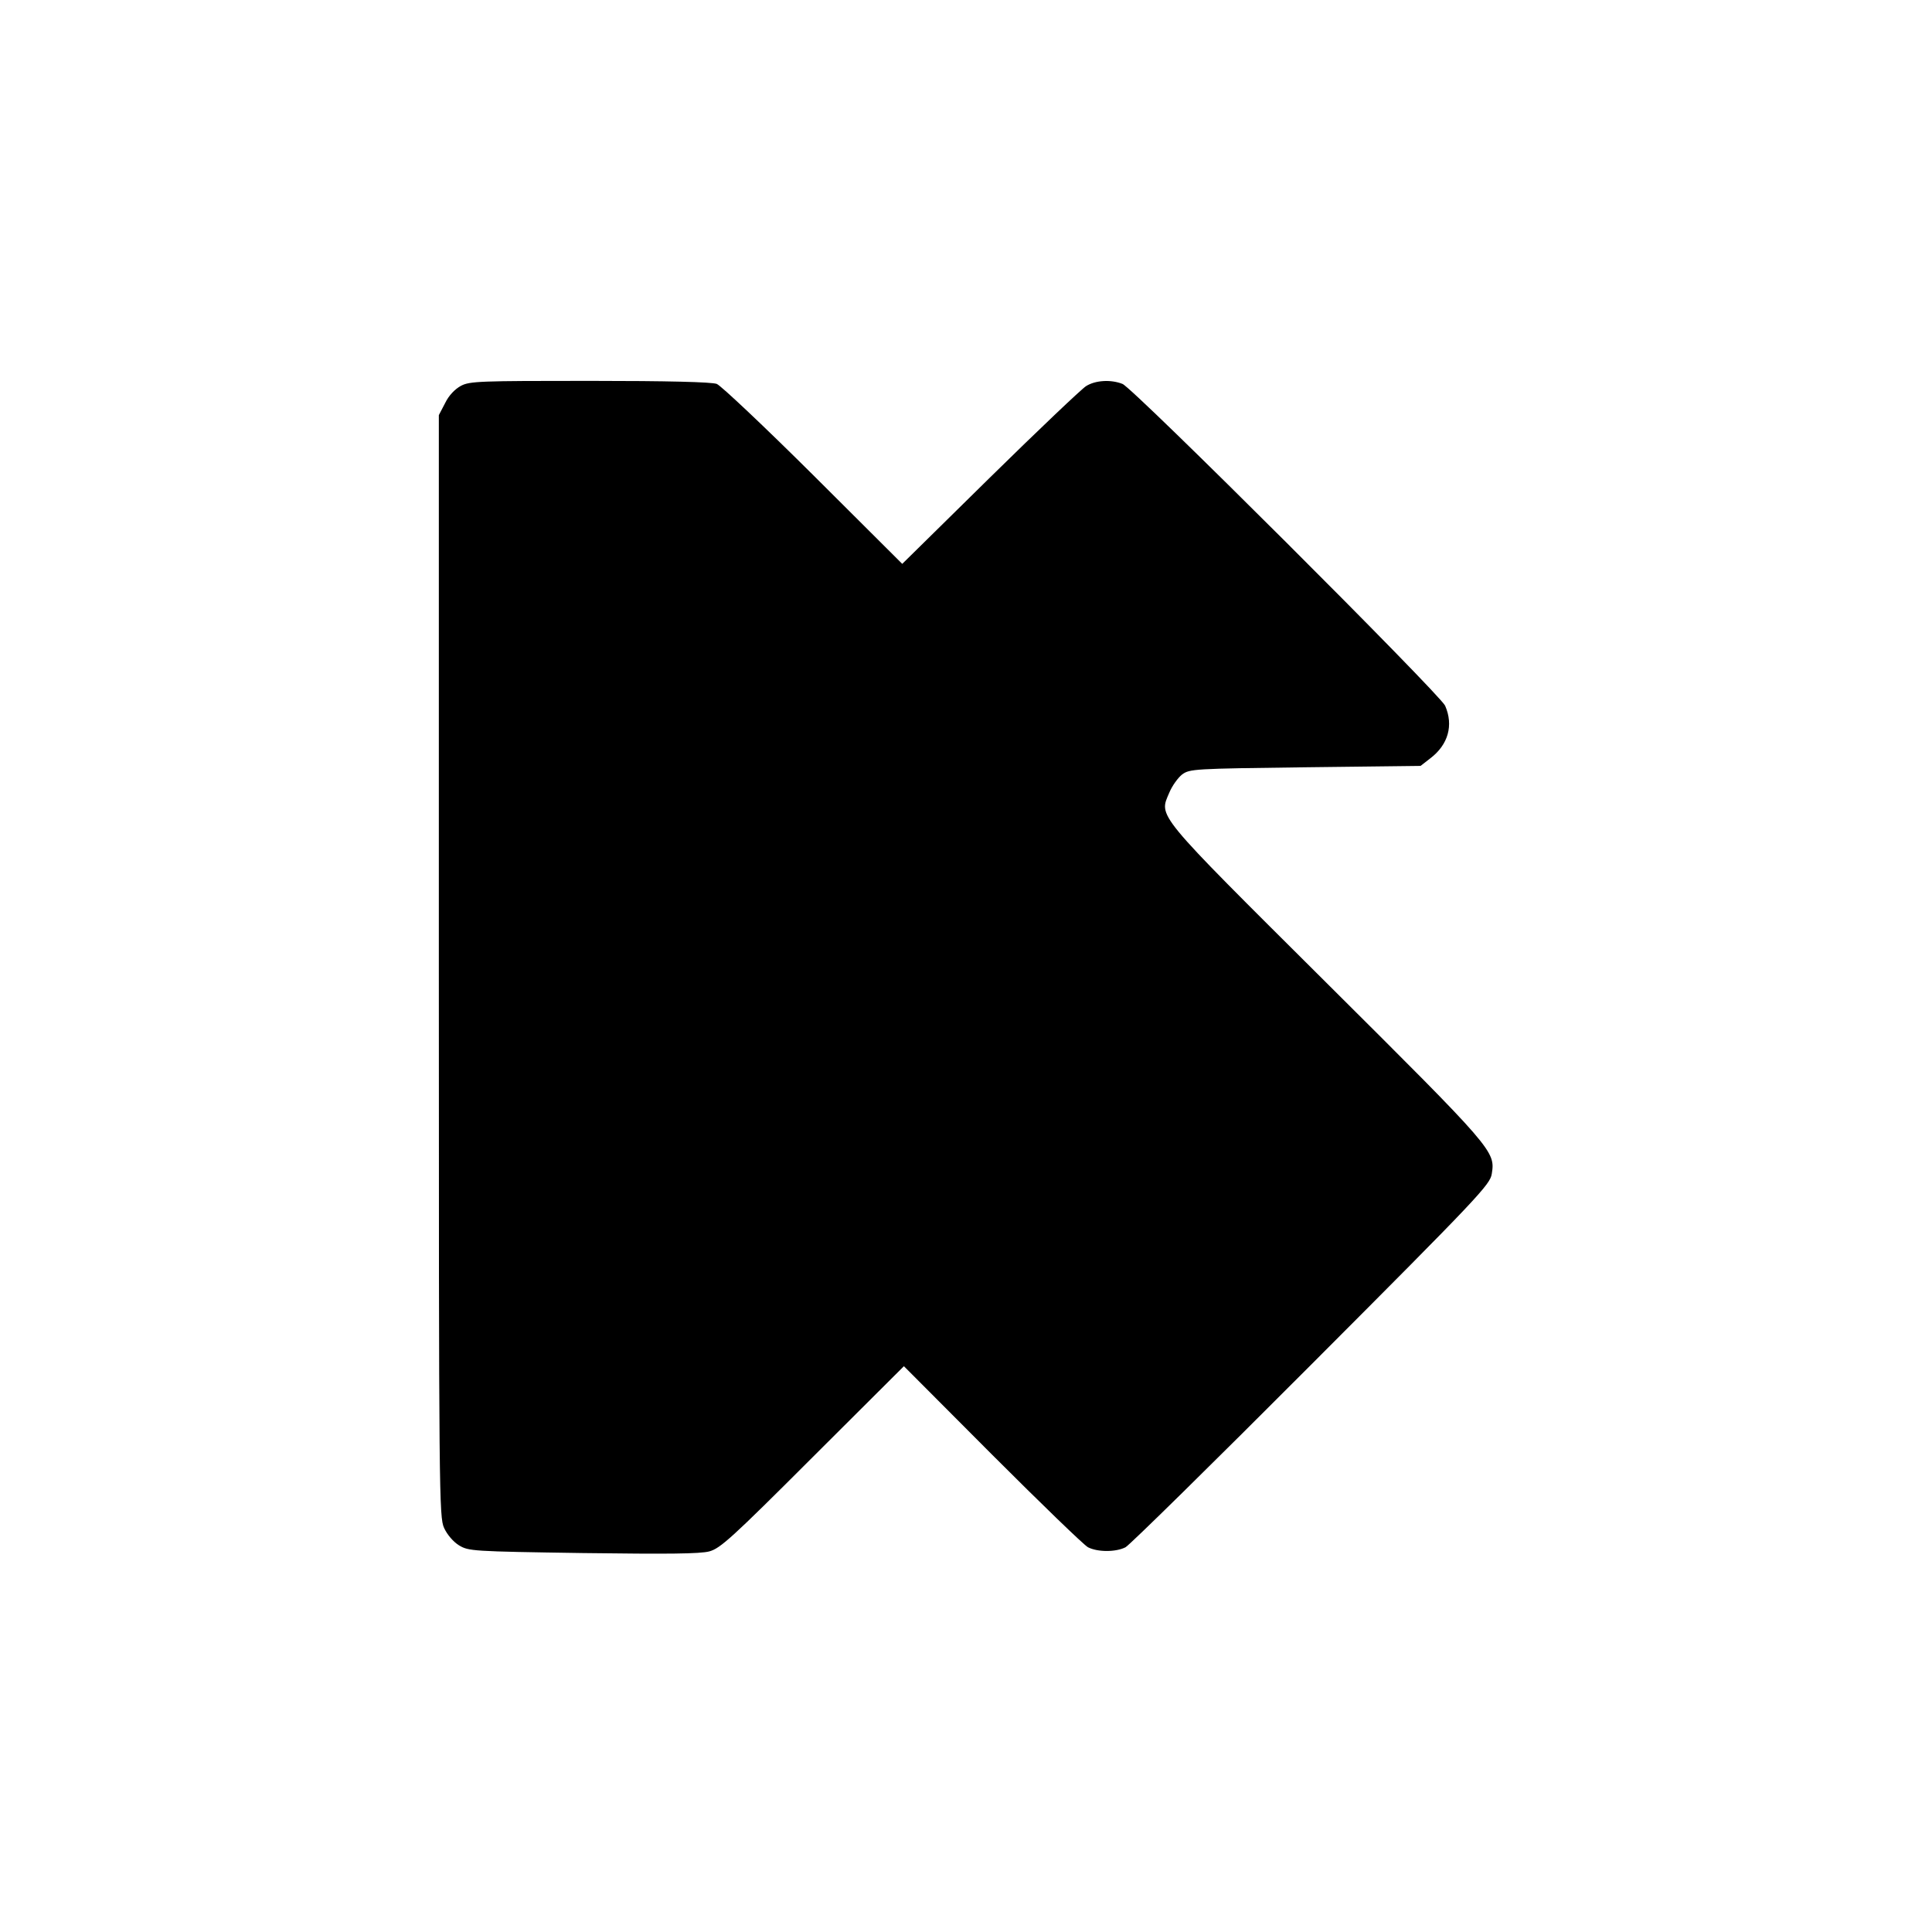
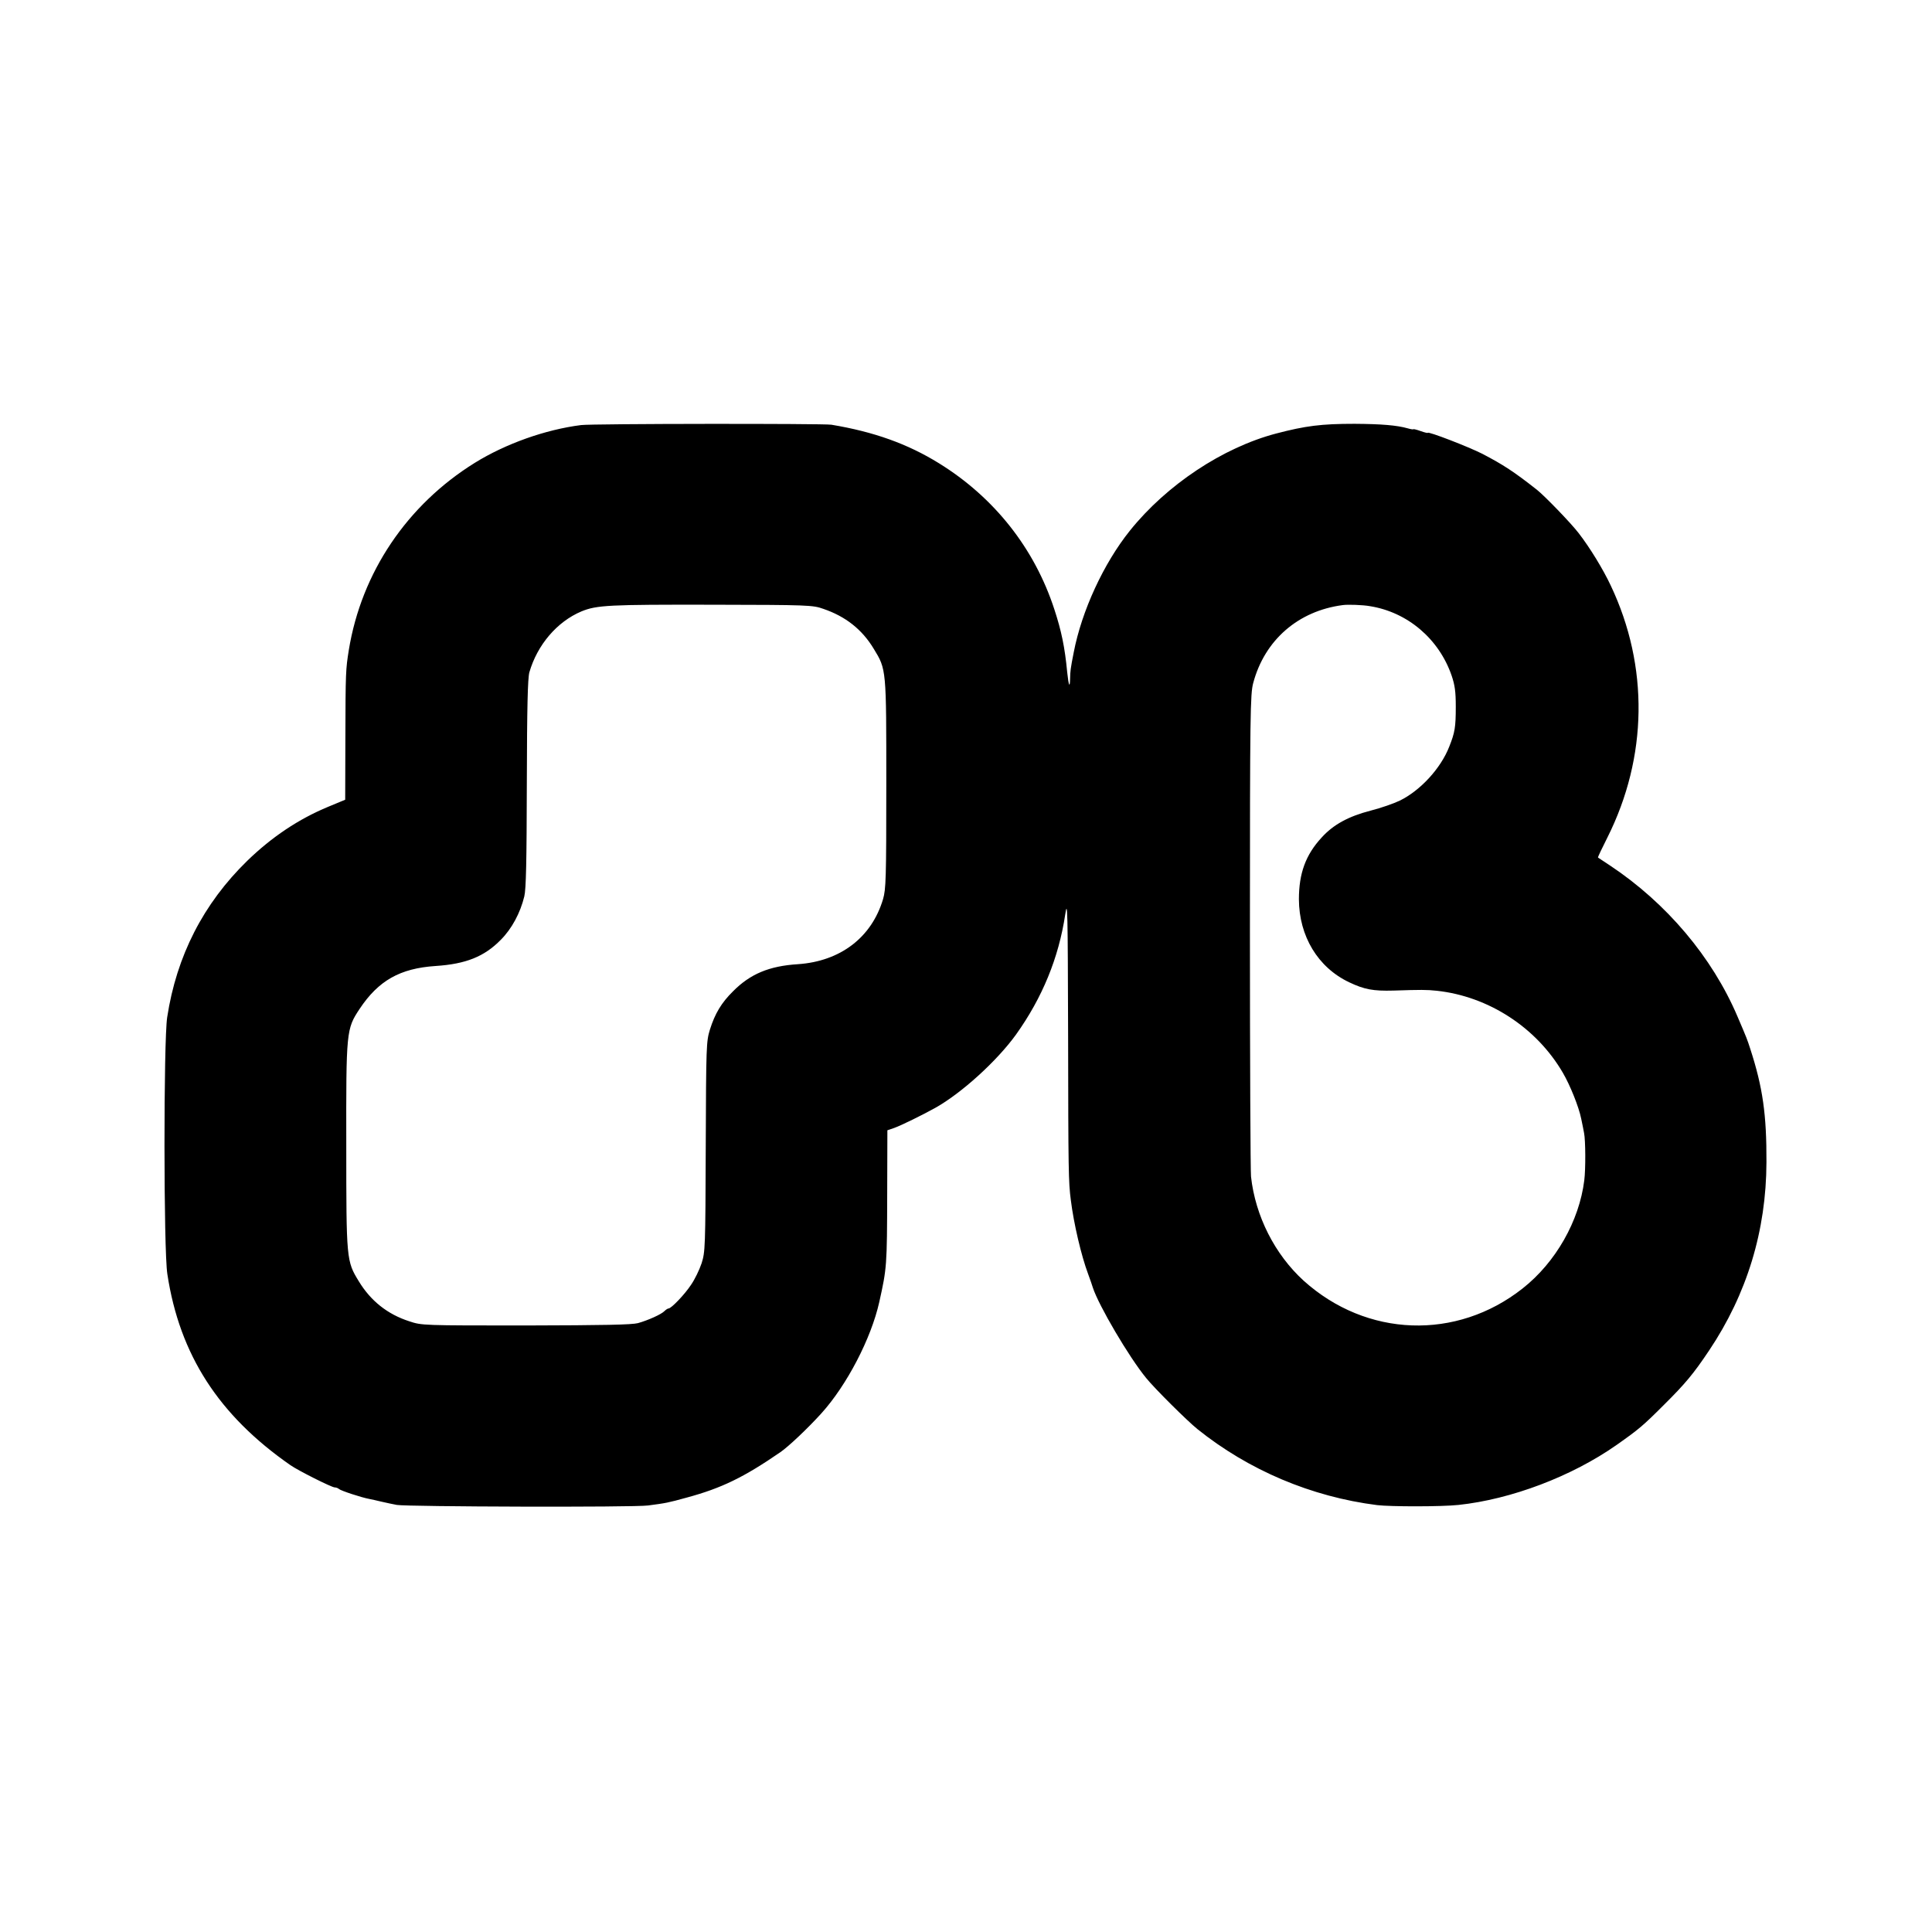
- <svg xmlns="http://www.w3.org/2000/svg" version="1" width="933.333" height="933.333" viewBox="0 0 700 700">
-   <path d="M167 139.8c-2.2 1.2-4.4 3.5-5.7 6.2l-2.3 4.4V350c0 192.3.1 199.6 1.9 203.6 1.1 2.4 3.3 5 5.4 6.3 3.5 2.1 4.6 2.2 44.9 2.8 30.8.4 42.4.3 45.8-.6 4-1.1 8.1-4.8 37.5-34.2l33-32.9 32 32.1c17.6 17.6 33.2 32.7 34.7 33.5 3.5 1.8 10.1 1.8 13.6 0 1.5-.8 31.8-30.6 67.4-66.3 60.7-60.8 64.7-65.1 65.3-69 1.3-8.2.8-8.8-59.9-69.2-62.9-62.6-60.7-60-56.9-69 1-2.4 3.1-5.3 4.6-6.5 2.8-2 4.1-2.1 44.6-2.6l41.8-.5 3.6-2.8c6.4-4.9 8.4-11.9 5.3-19-1.8-4.1-113.1-115.2-116.9-116.6-4.3-1.7-9.9-1.3-13.2.8-1.6 1-17.3 15.9-34.8 33.1l-31.8 31.3-32.2-32.1c-17.7-17.6-33.5-32.5-35-33.1-1.9-.7-17.8-1.1-46-1.1-39.9 0-43.5.1-46.7 1.8z" />
+ <svg xmlns="http://www.w3.org/2000/svg" version="1" width="1425.333" height="1425.333" viewBox="0 0 1069 1069">
+   <path d="M321.5 235.2c-19.7 2.5-41.7 10.3-58.8 20.9-37.5 23.3-62.7 60.7-69.7 103.6-1.7 10.7-1.8 12-1.9 48.8l-.1 34-9.4 3.9c-16.4 6.8-31.2 16.7-44.8 29.9-24.3 23.7-39.1 52.6-44.3 86.6-2 13-2 129 .1 142.1 6.8 44.6 28.4 78.1 68.1 105.7 4.3 3 22.8 12.3 24.5 12.3.8 0 1.8.4 2.4.9.9.9 12.4 4.7 16.8 5.5 1.1.2 4.2.9 6.7 1.5s6.4 1.4 8.5 1.8c6.1 1 131 1.4 139 .3 9.9-1.3 11-1.5 21.5-4.4 19.2-5.2 31.5-11.2 51.7-25.1 4.5-3.1 15.2-13.2 22.7-21.5 14.1-15.6 27.5-41.4 32-61.5 4.2-18.9 4.3-19.9 4.4-60.5l.1-34.6 3.8-1.3c3.9-1.4 15.9-7.3 22.7-11.1 14.5-8.1 34.2-26 44.7-40.6 14.5-20.3 23.6-42.4 27.2-66.4 1.3-8.7 1.4-3.2 1.6 67.5.1 74.2.2 80.6 1.5 90.5 1.6 13 5.8 30.9 9.6 41 1.1 3 2.3 6.4 2.6 7.5 3.2 9.8 19.9 38.3 29.5 50 4.7 5.8 22.5 23.5 28.3 28.2 28.4 22.8 63.1 37.5 99.5 42.1 7.5.9 35.8.9 45-.1 29.2-3.1 62.7-15.8 87.5-33.2 12.2-8.6 14.5-10.5 26-22 12-11.9 16.5-17.3 25.2-30.3C966.6 716 977.3 681 977.4 643c.1-26.2-2-41.3-9-62.8-1.7-5.2-1.6-5.1-7-17.7-14-32.9-39.3-62.8-70.4-83.5-3.6-2.4-6.6-4.4-6.8-4.5-.2-.2 2.2-5.1 5.2-11.1 22.3-44.5 23-94.7 1.9-139.3-4.2-9-11.6-21.1-17.8-29.1-4.2-5.5-18.8-20.6-23.1-24-12.7-10-18.7-13.9-30.2-19.9-7.7-3.9-30.2-12.6-30.2-11.6 0 .2-1.8-.2-4-1s-4-1.2-4-1c0 .2-1.4 0-3.1-.5-6-1.7-14.5-2.4-29.4-2.5-18.4 0-27.1 1.1-43.5 5.4-29.5 7.8-60.5 28.4-80.8 53.7-14.6 18.2-26.7 44.5-31.1 67.4-1.8 9.1-1.9 10.3-2 14.4-.1 5.7-.8 4.1-1.6-3.4-1.3-13.8-3.2-22.9-7.1-34.8-11-33.8-33.3-62-63.9-80.9-17.3-10.7-36-17.4-59.5-21.3-4.5-.7-132.6-.6-138.5.2zm134.1 101.7c12.3 4.2 21.4 11.4 27.8 22 7.1 11.6 7 11 7 75.1 0 52.4-.2 58-1.8 63.5-6.3 21.2-23.6 34.4-47.1 36-15.9 1-26.4 5.4-35.9 15-6.4 6.3-10 12.3-12.8 21.2-2 6.6-2.1 8.8-2.3 64.8-.2 56-.3 58.2-2.3 64.5-1.2 3.6-3.8 9-5.9 12-3.5 5.3-10.9 13-12.4 13-.4 0-1.4.6-2.2 1.4-1.7 1.8-9 5.1-14.7 6.7-3.4.9-18.6 1.2-62 1.3-57.1 0-57.6 0-64.5-2.3-12.1-3.9-21.4-11.3-28-22.2-6.8-11.1-6.9-11.9-6.9-74.9-.1-63.7 0-64.6 7.4-75.8 10.4-15.6 22.3-22.4 42-23.7 16.8-1.1 27-5.2 36.1-14.5 6.1-6.1 10.8-14.9 13-24 1-4.1 1.3-19.5 1.4-62.5.1-42.7.5-58.1 1.4-61.5 4.4-15.2 15.3-28 28.8-33.7 8.5-3.5 15.4-3.8 72.1-3.7 53.8.1 55.9.2 61.8 2.3zm302.4-1.5c20.8 3.3 38.2 18.1 45.2 38.4 1.8 5.3 2.3 8.9 2.3 17.2 0 11.4-.5 14.3-3.6 22.1-4.7 12.1-16.1 24.4-27.4 29.9-3.3 1.6-10.5 4.1-16 5.5-12.4 3.2-20.8 7.8-27.2 14.9-8.9 9.6-12.6 19.9-12.6 34.2.1 20.4 10.5 37.7 27.8 45.9 8.4 4 13.3 4.9 24.5 4.6 15.2-.5 18.4-.5 24 .1 28.6 3.1 55.1 20.3 69.7 45.3 4.1 7 8.9 19 10.2 25.5.6 3 1.4 6.6 1.6 8 .8 3.9.9 19.9.1 26.1-2.8 22.5-15.8 45.4-34.1 59.8-36.6 28.9-86.4 27.1-121.2-4.3-15.9-14.5-26.7-35.7-29.1-57.6-.3-3-.6-64.2-.6-136 0-120.3.2-131 1.8-137 6.3-23.8 24.9-40 49.6-43.2 2.8-.4 11.2-.1 15 .6z" />
</svg>
